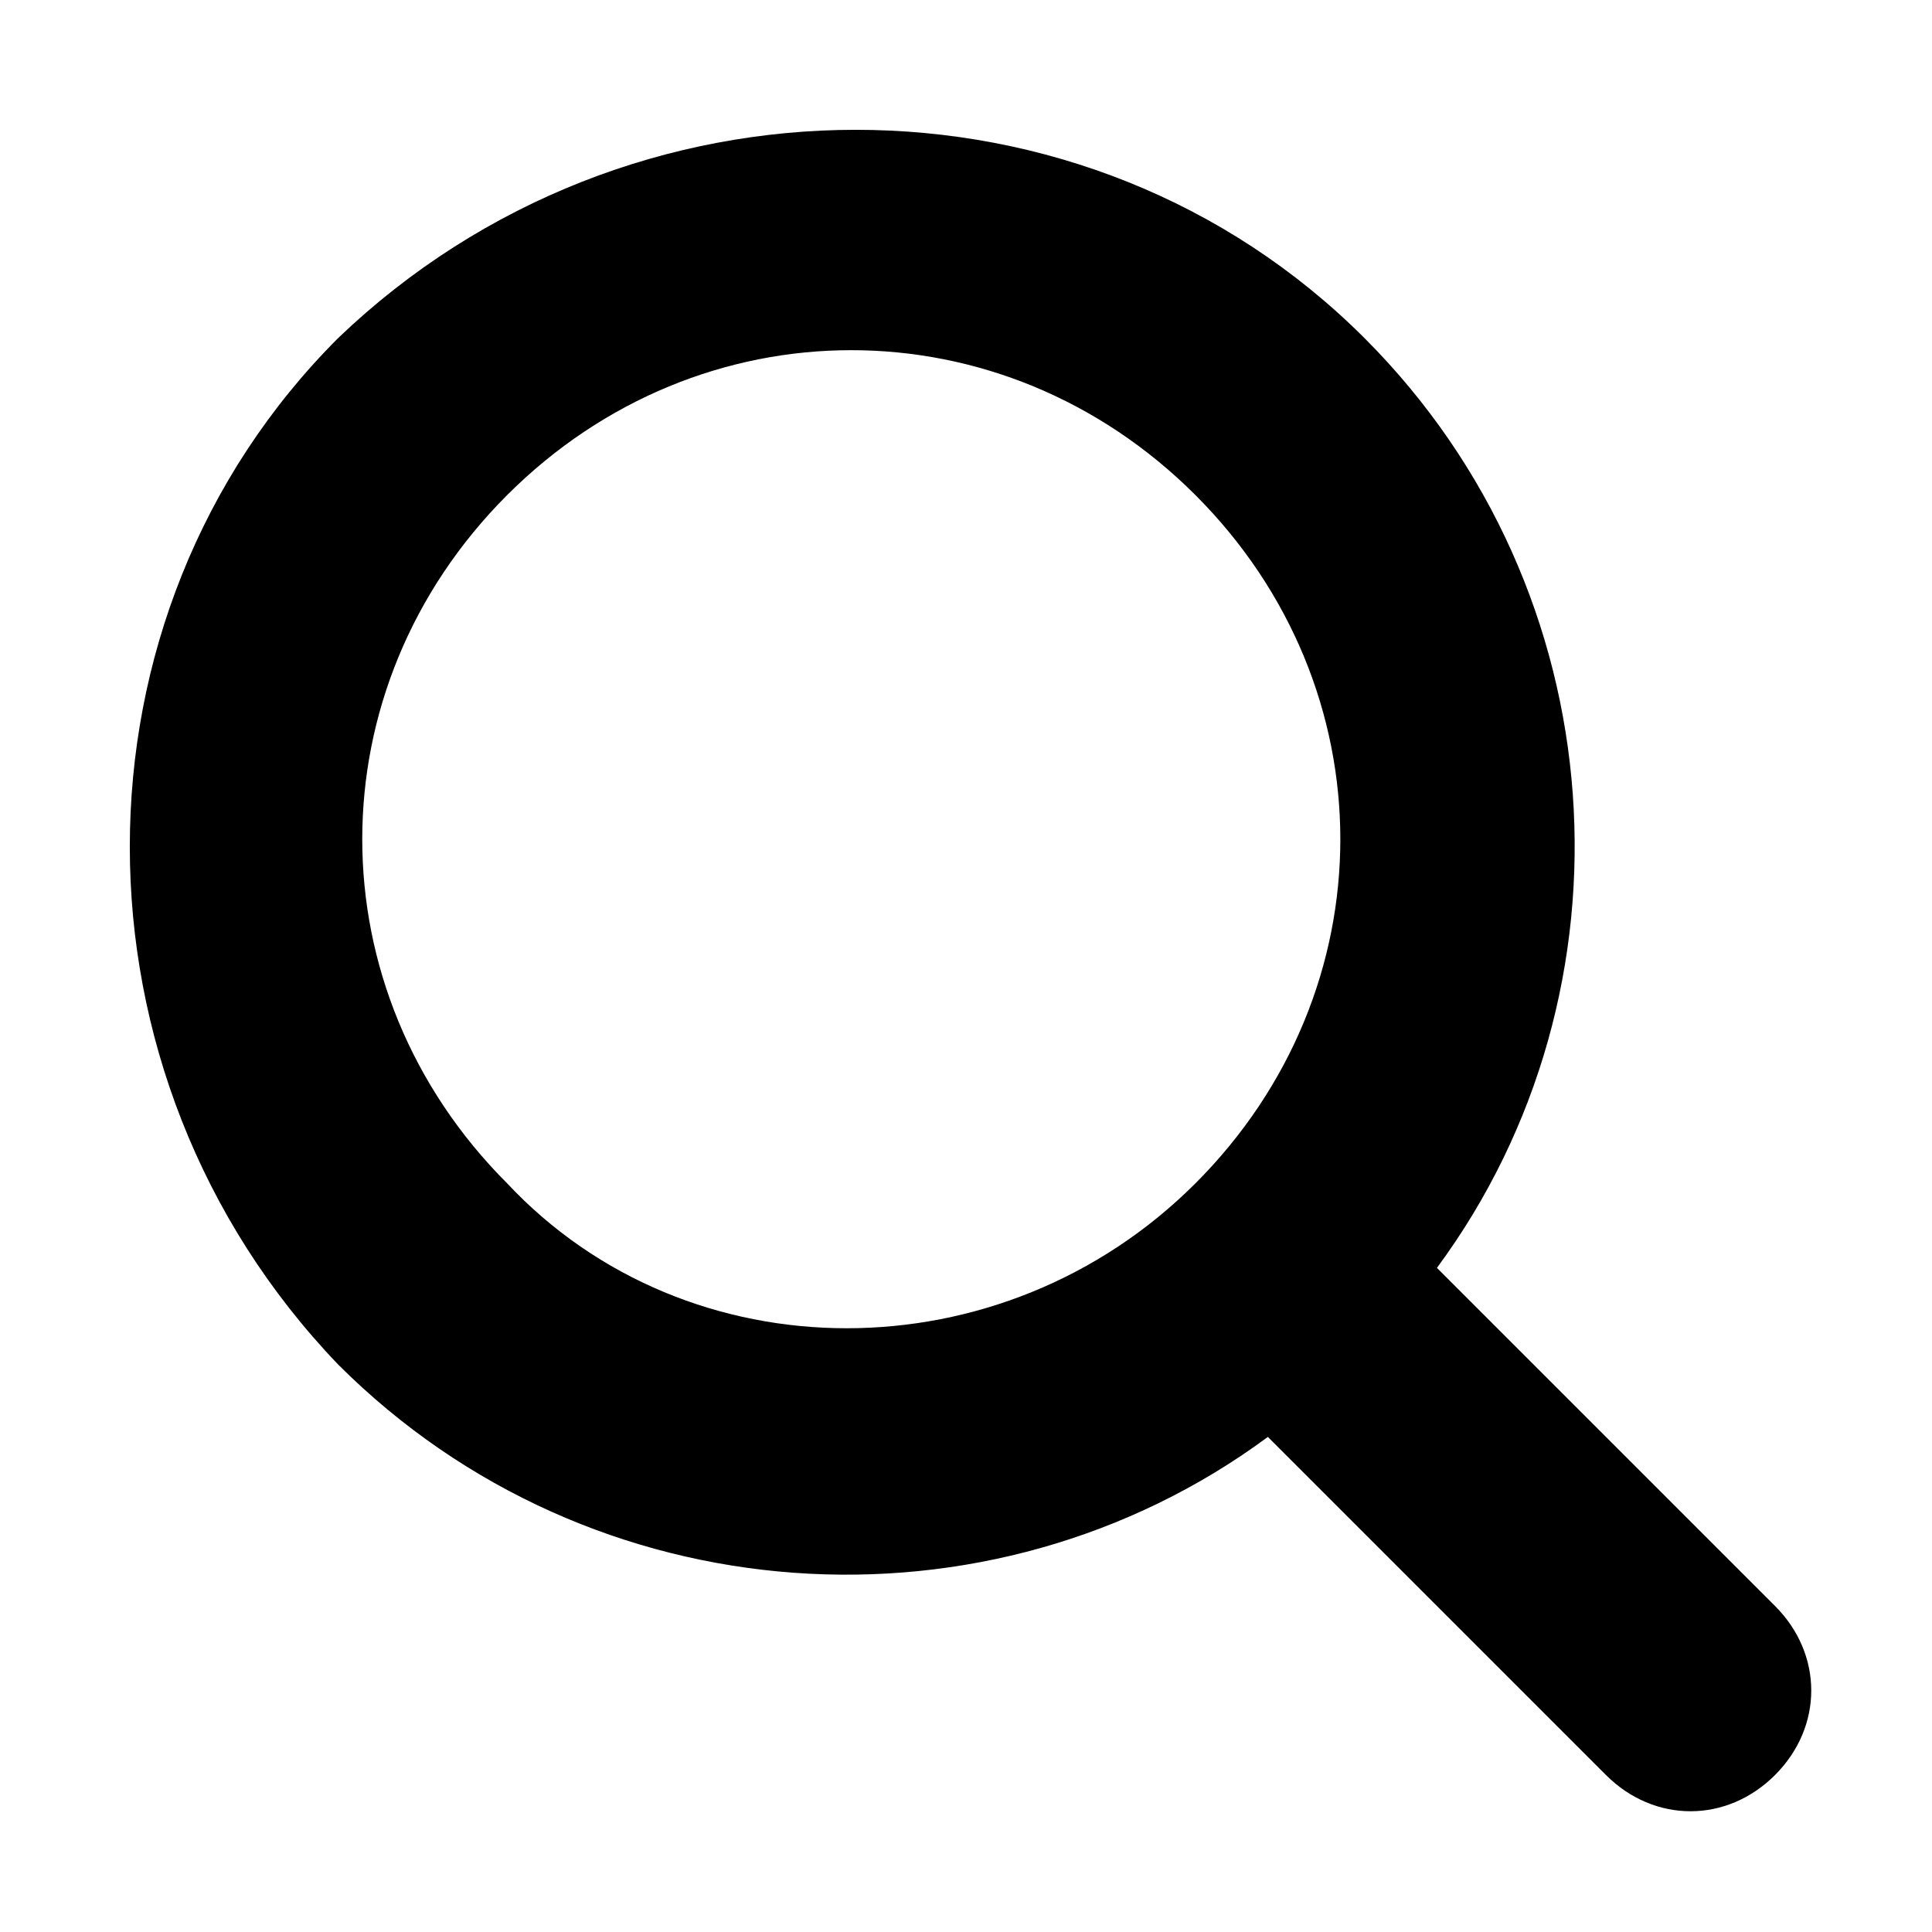
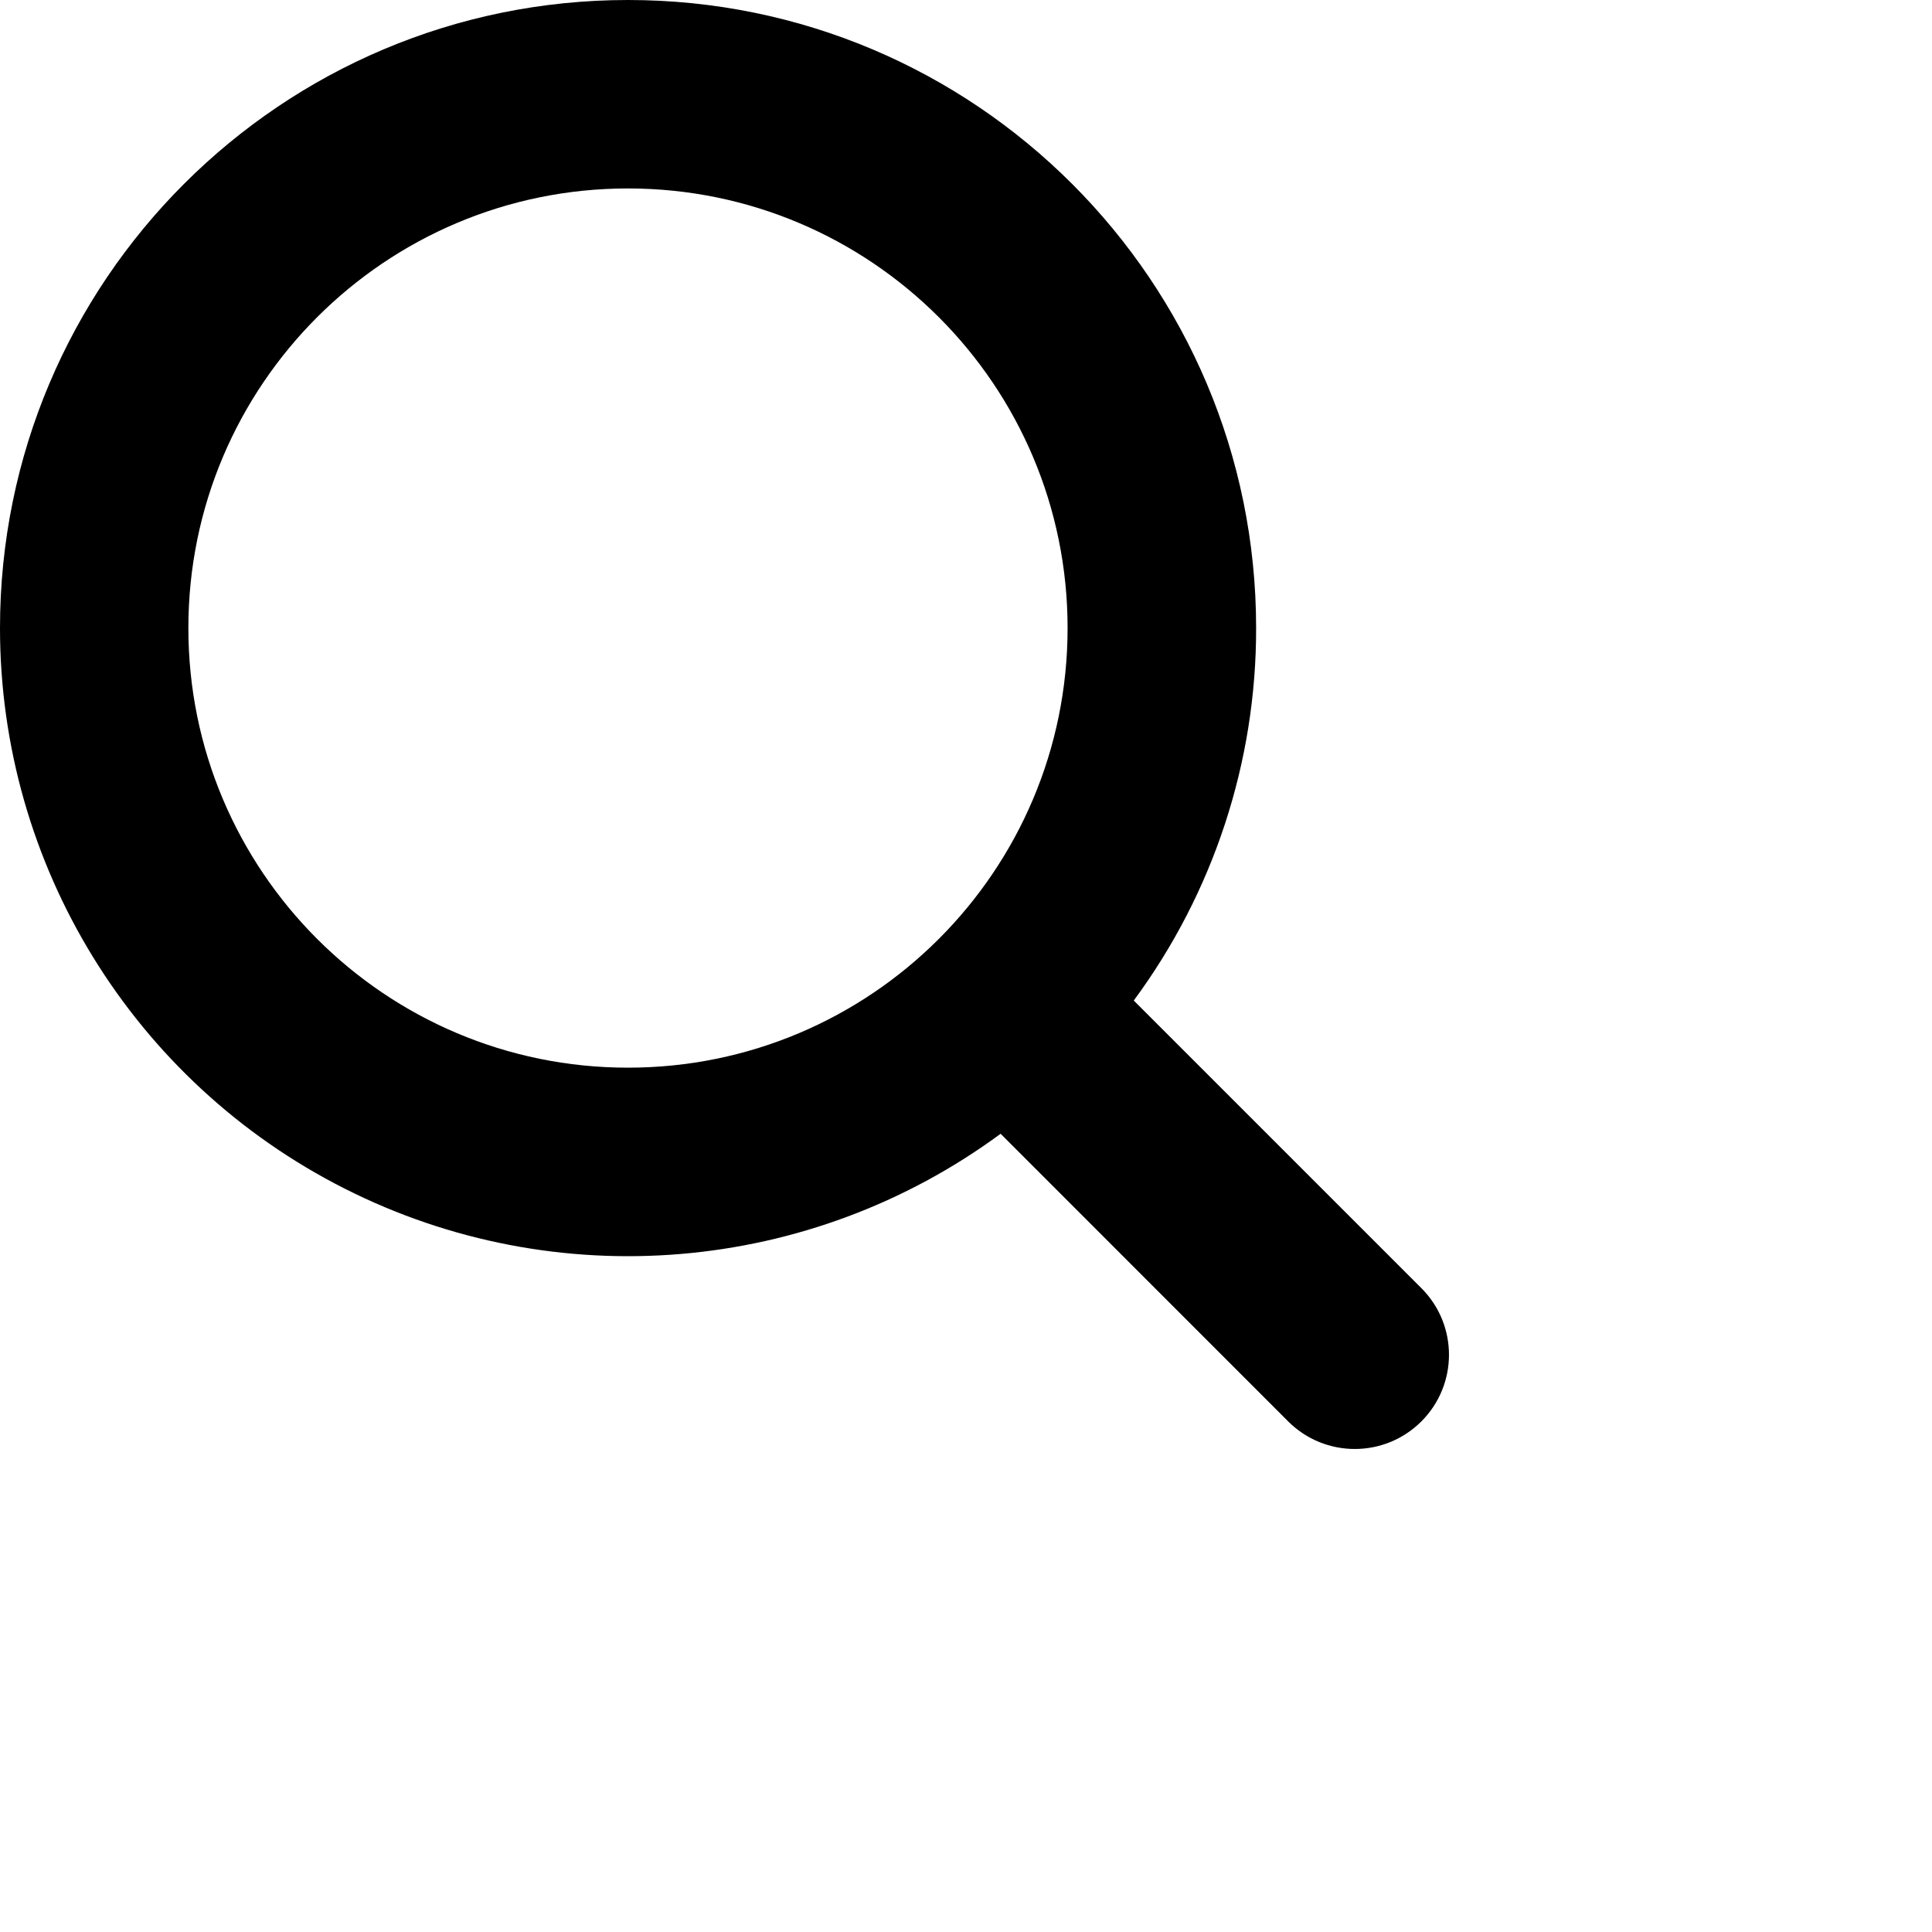
- <svg xmlns="http://www.w3.org/2000/svg" viewBox="0 0 16 16">
-   <path class="st0" d="M14.7 13.3l-2.8-2.8c1.7-2.3 1.5-5.6-.6-7.7C9 .5 5.2.5 2.8 2.8.5 5.1.5 8.9 2.8 11.3c2.1 2.1 5.4 2.3 7.7.6l2.8 2.8c.4.4 1 .4 1.4 0 .4-.4.4-1 0-1.4zM4.2 9.8c-1.6-1.6-1.6-4.1 0-5.7s4.1-1.6 5.7 0 1.6 4.1 0 5.7-4.2 1.6-5.7 0z" />
+ <svg xmlns="http://www.w3.org/2000/svg" viewBox="0 0 24 24">
+   <path id="a" d="M14.085 12.43l3.572 3.572a1.17 1.17 0 1 1-1.655 1.655l-3.572-3.573A7.802 7.802 0 0 1 0 7.802a7.802 7.802 0 1 1 15.604 0 7.767 7.767 0 0 1-1.52 4.627m-6.284.834a5.461 5.461 0 1 0 .002-10.922 5.461 5.461 0 0 0-.002 10.922" />
</svg>
